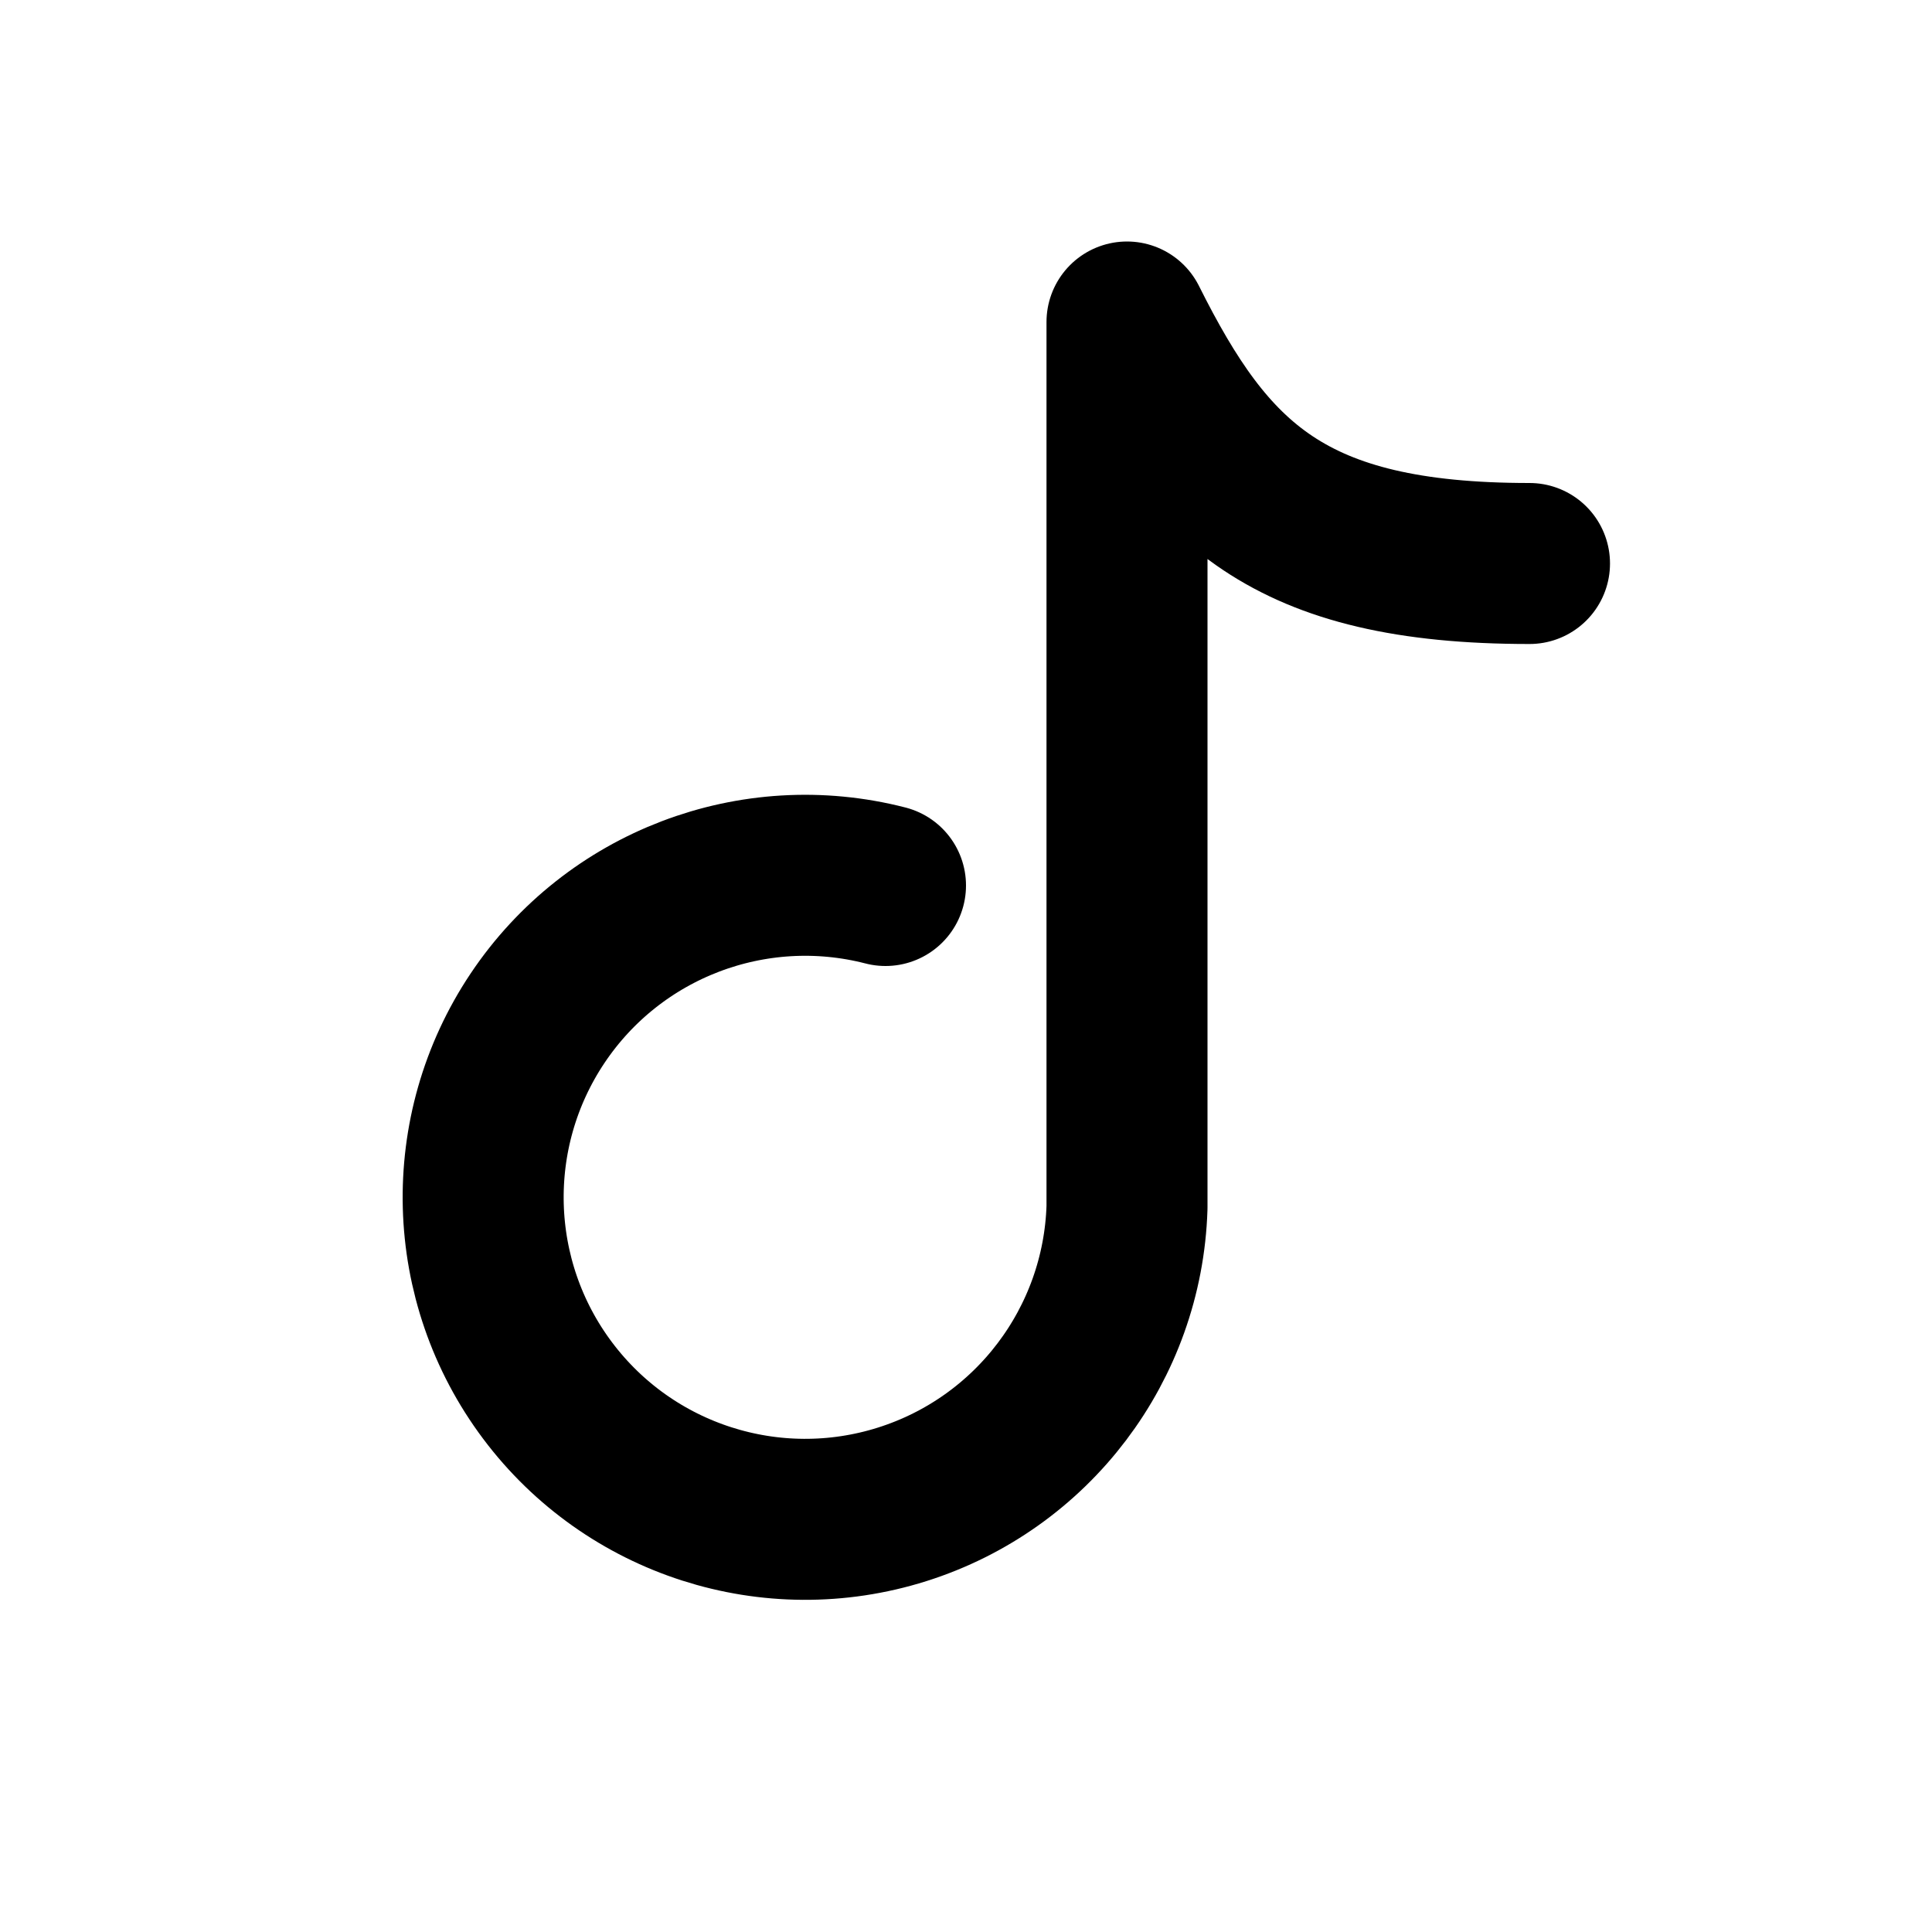
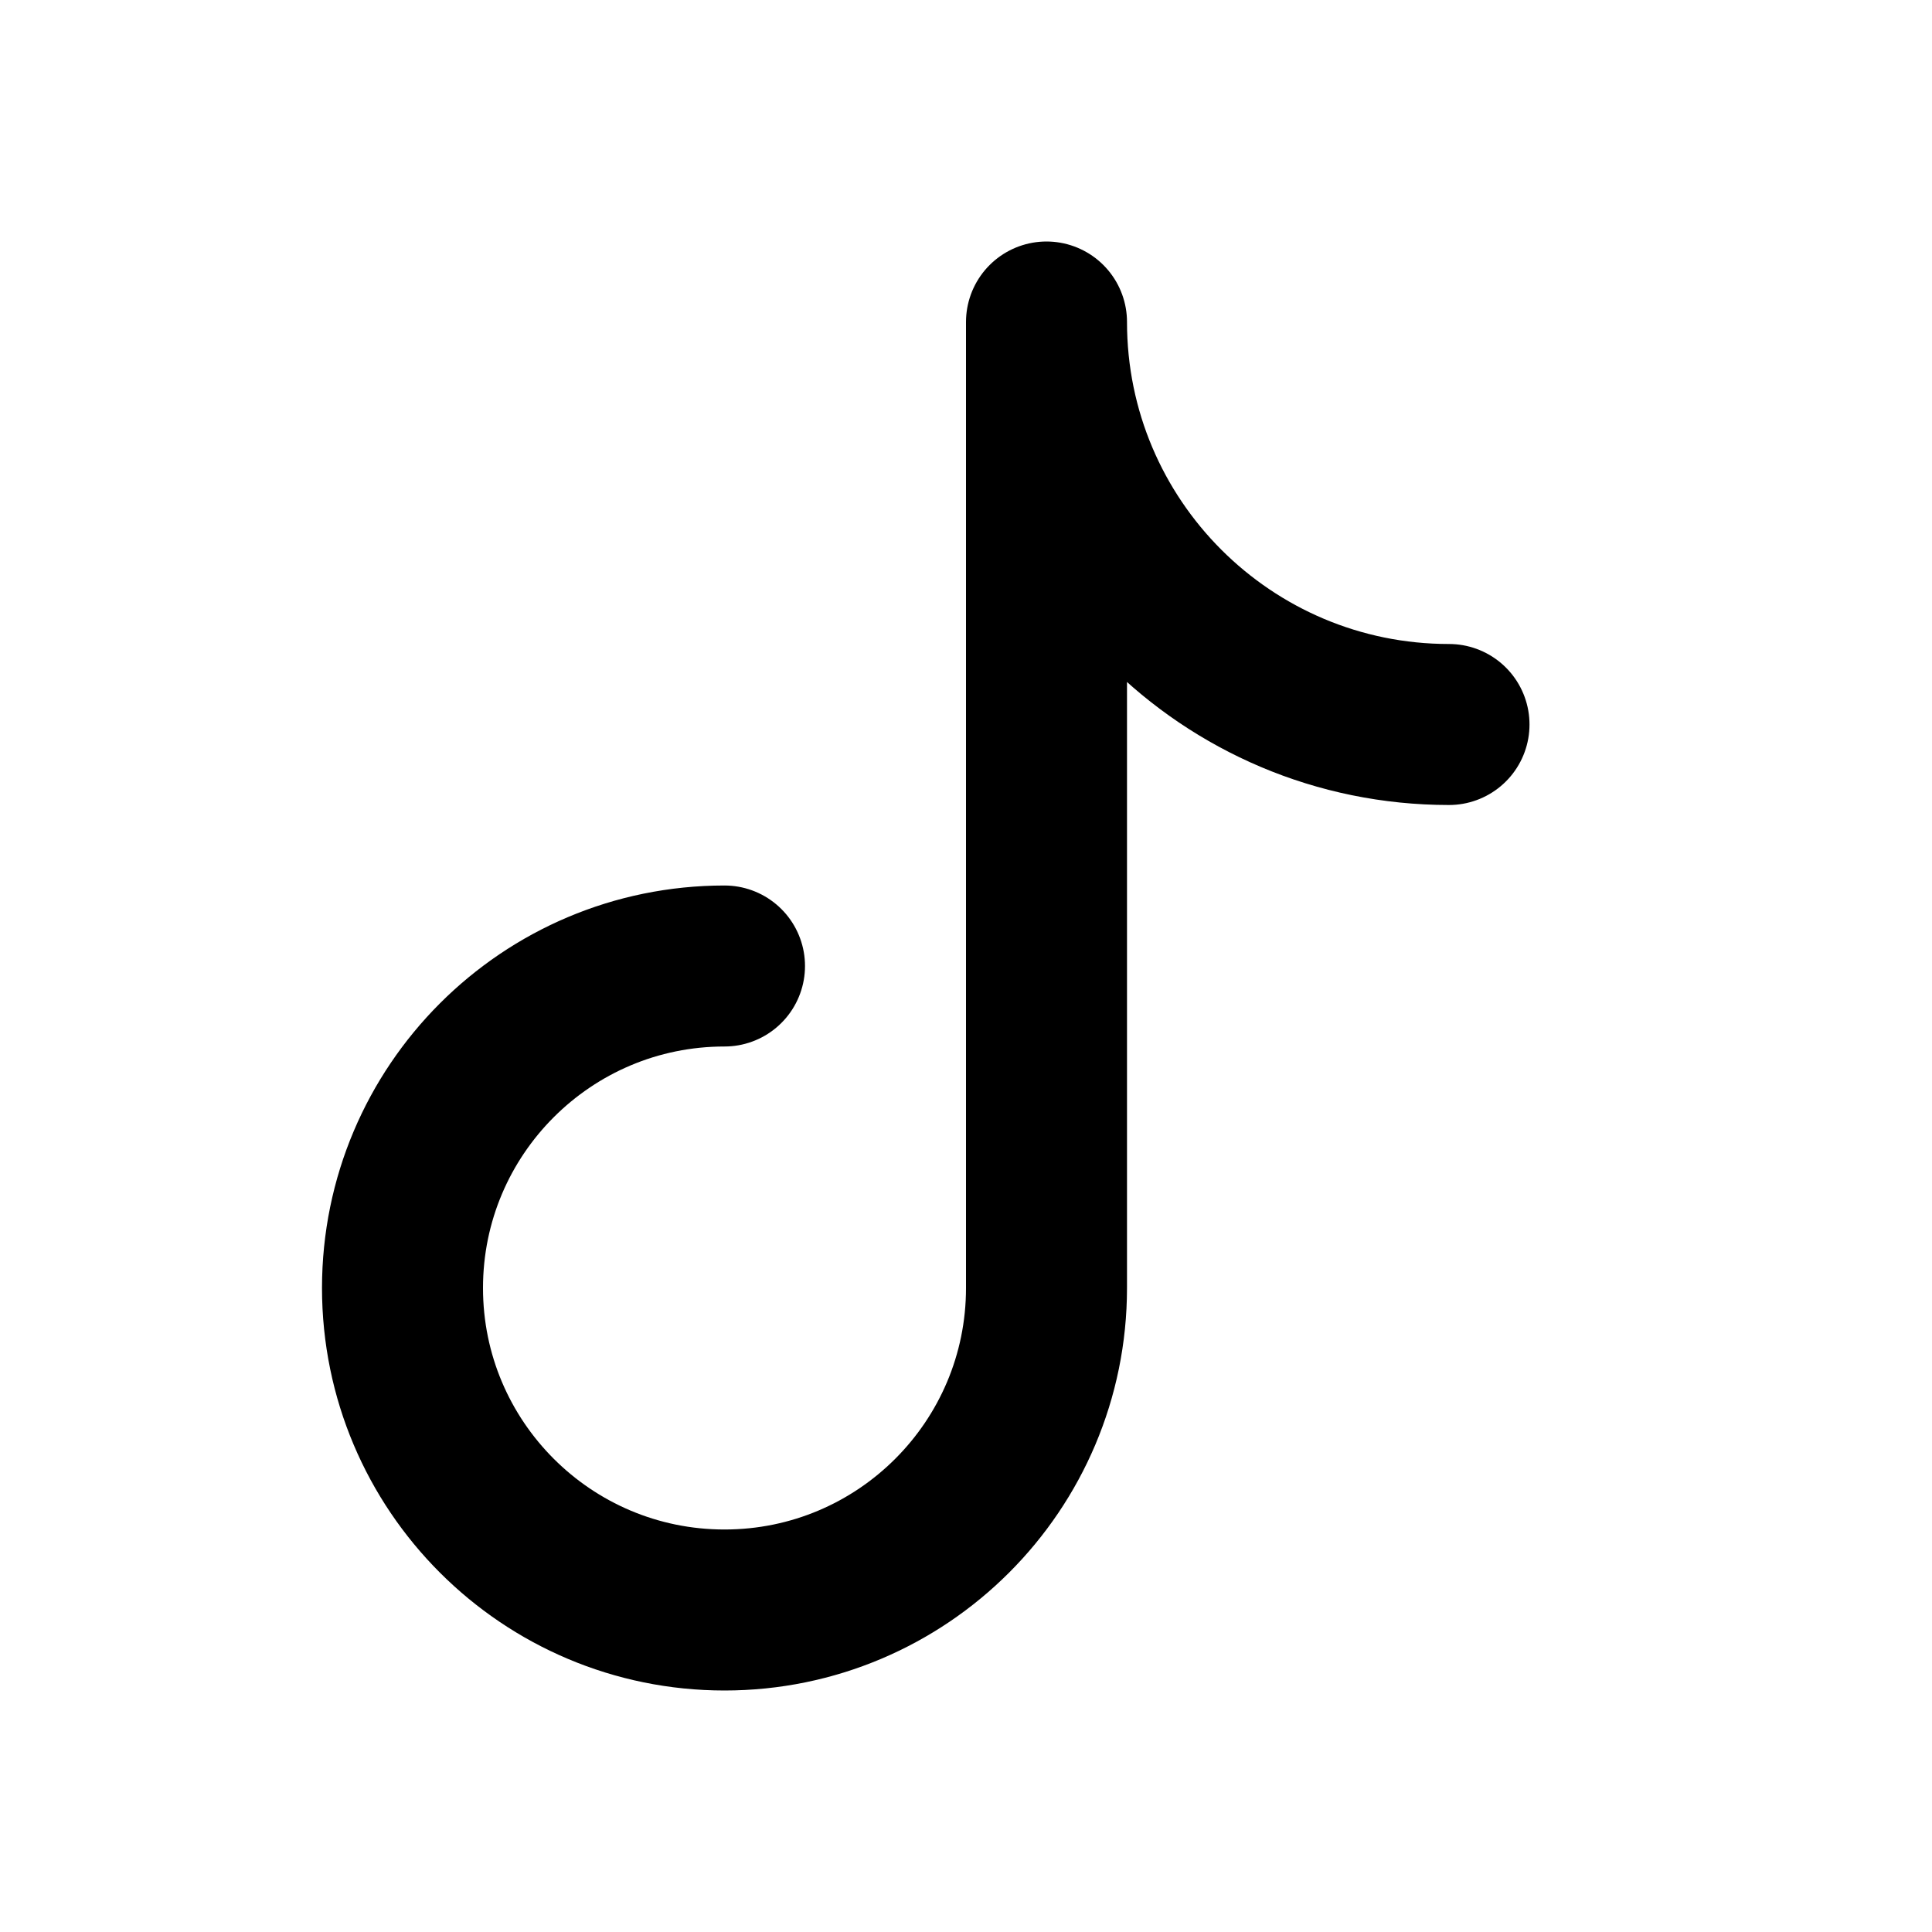
<svg xmlns="http://www.w3.org/2000/svg" viewBox="0 0 24 24" fill="none" stroke="currentColor" stroke-width="2" stroke-linecap="round" stroke-linejoin="round">
-   <path d="M14 4v11a4 4 0 1 1-3-4M14 4c1 2 2 3 5 3" />
+   <path d="M9 12a4 4 0 1 0 4 4V4a5 5 0 0 0 5 5" />
</svg>
